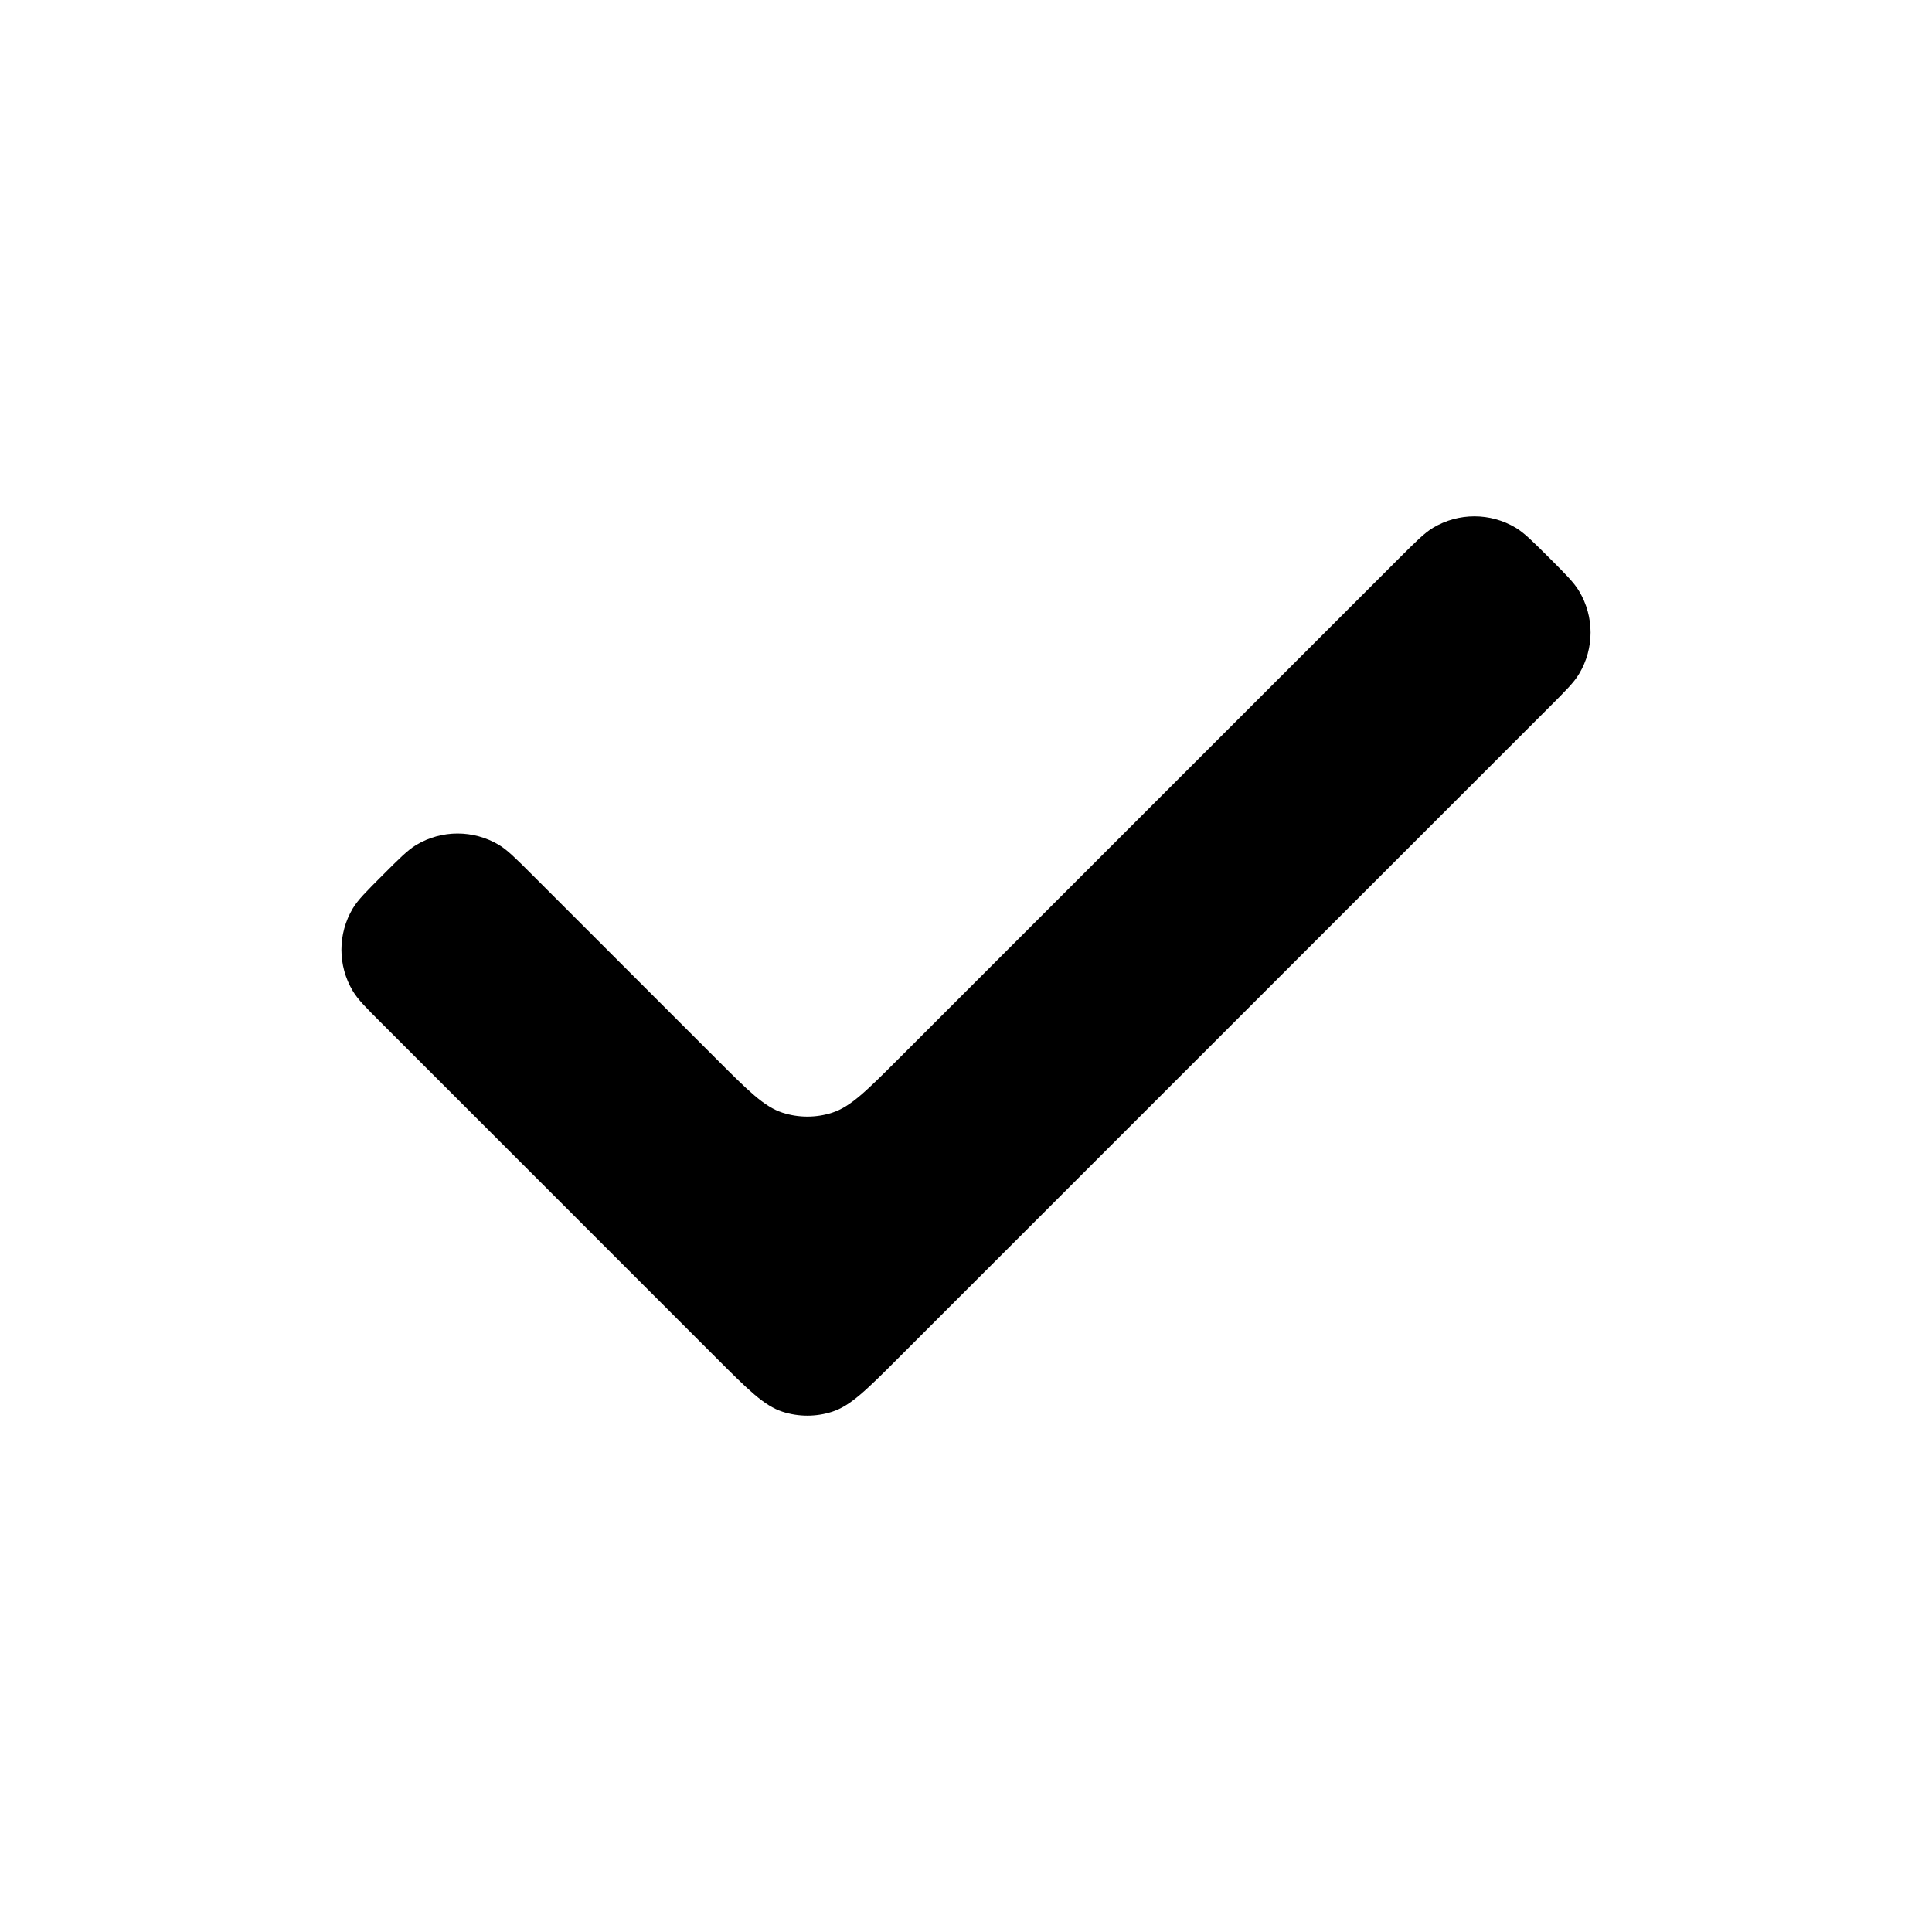
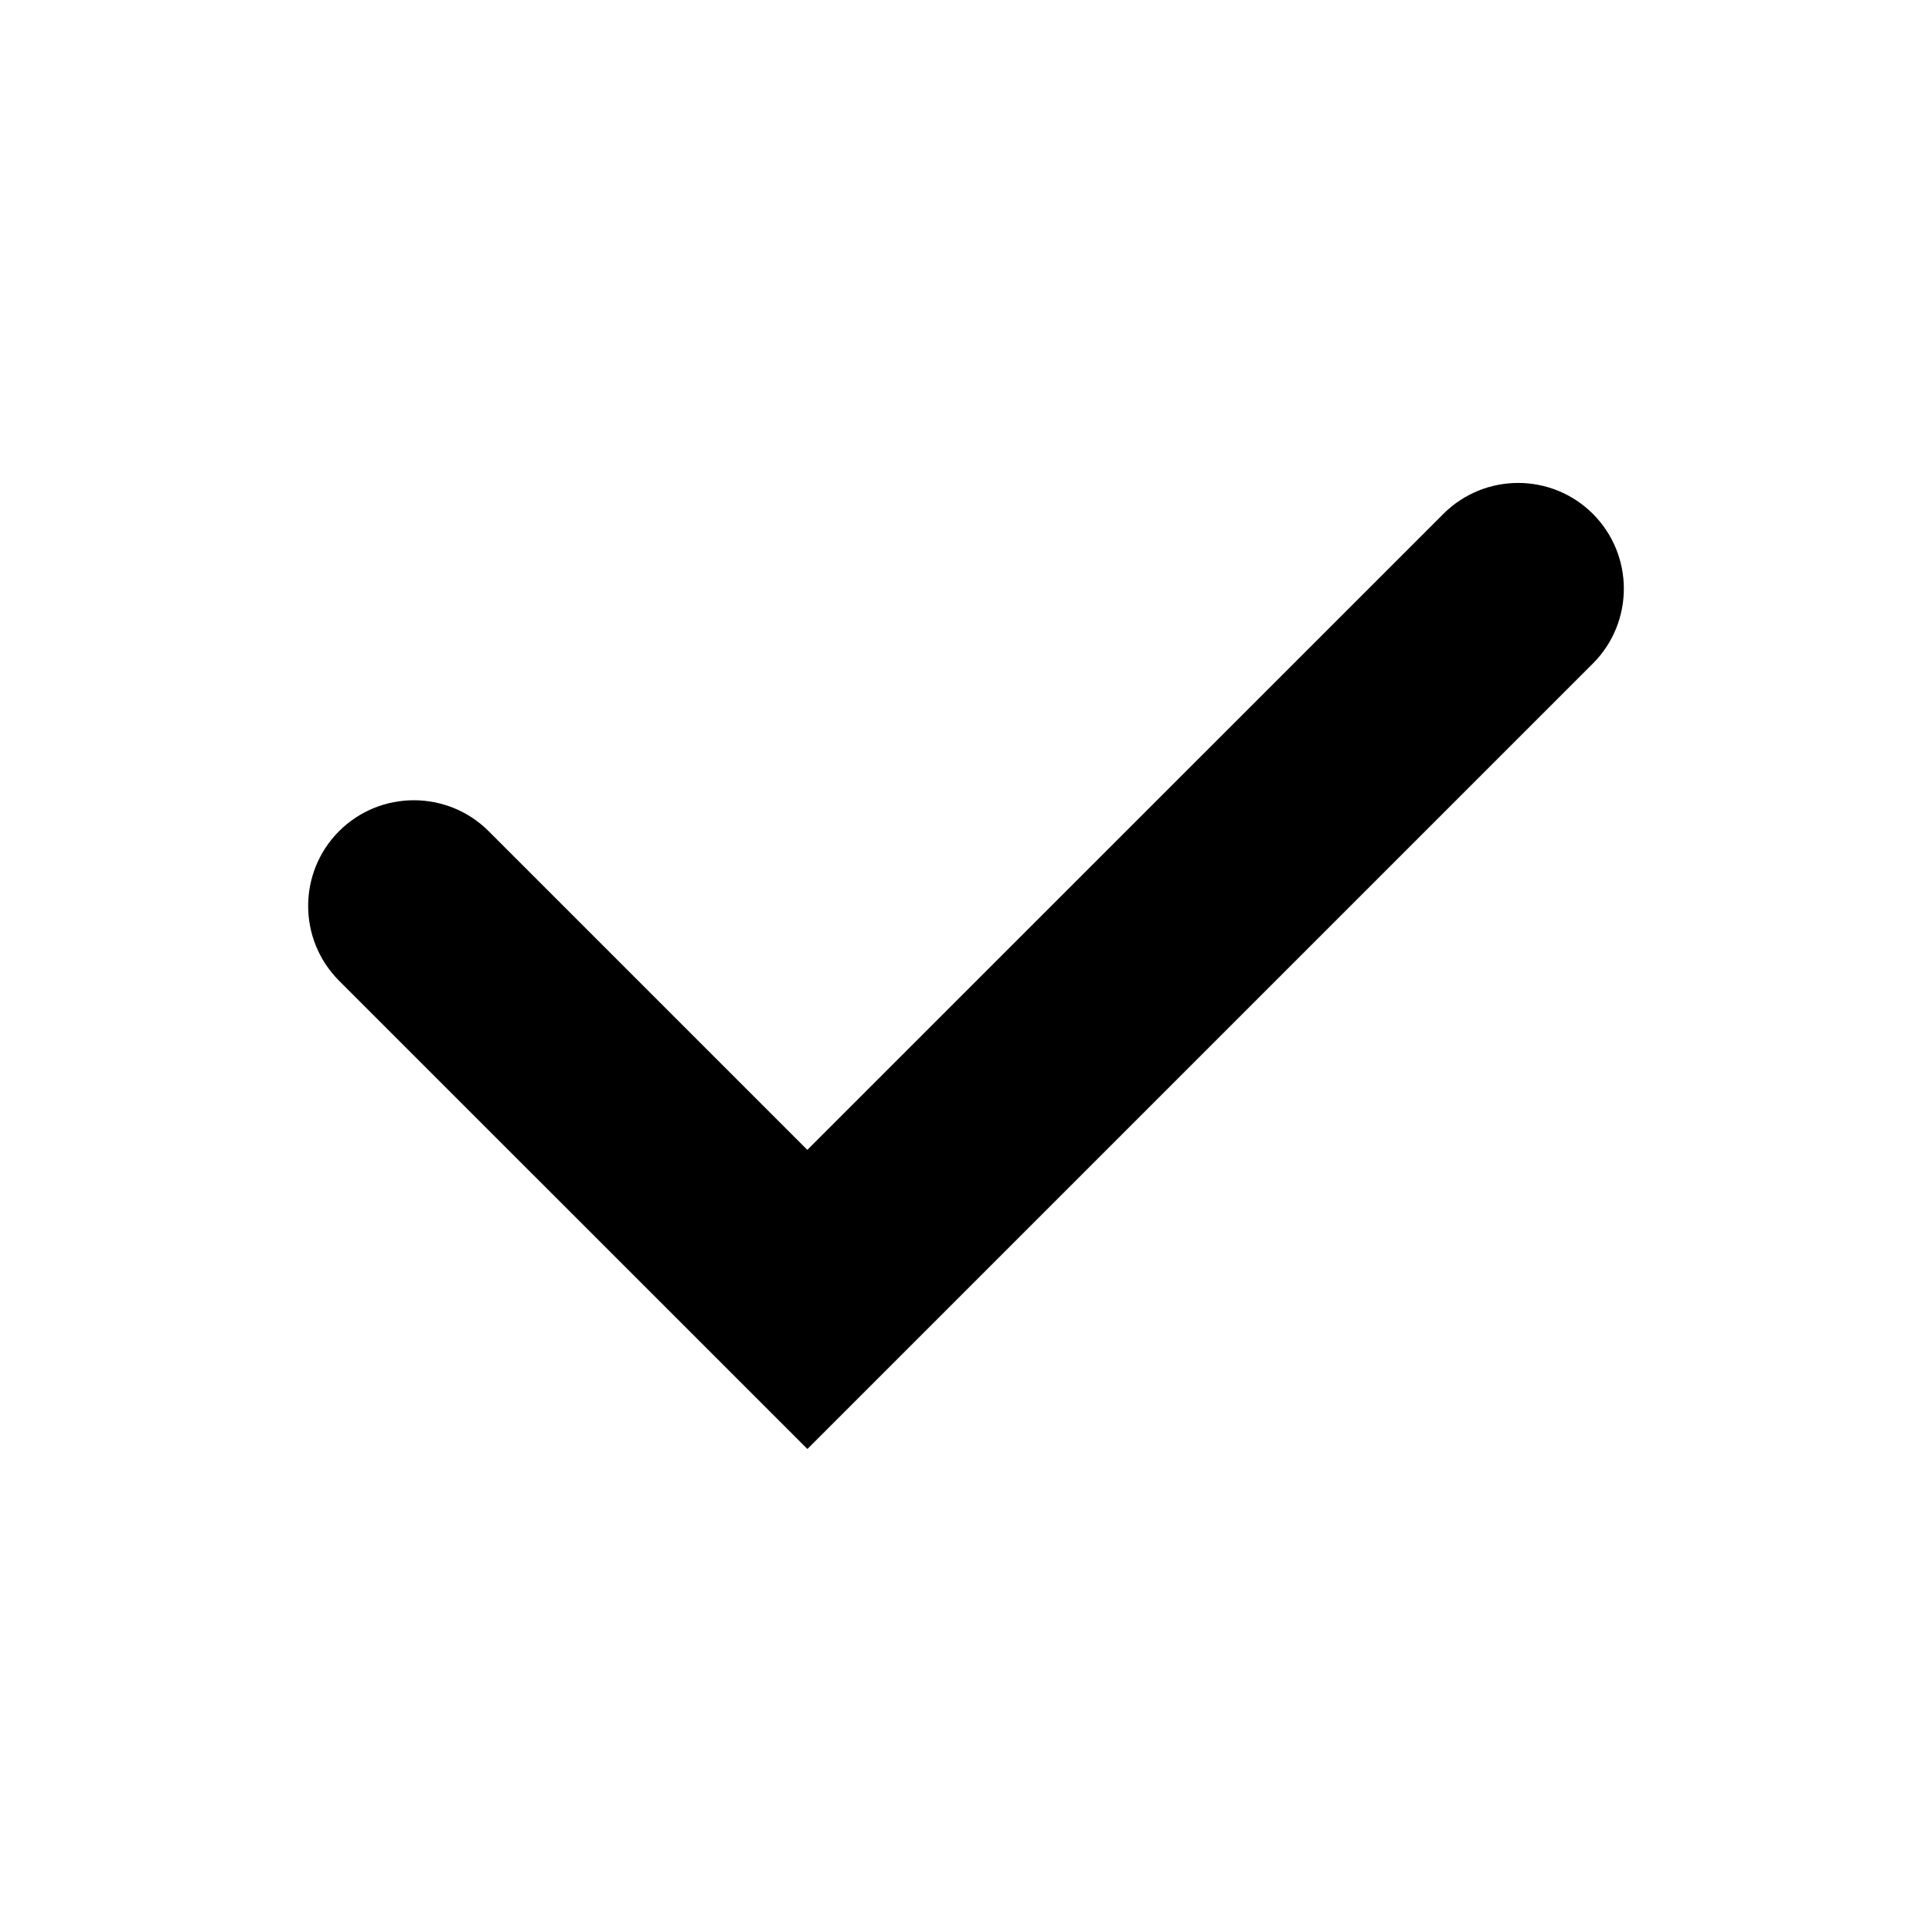
<svg xmlns="http://www.w3.org/2000/svg" width="24" height="24" viewBox="0 0 24 24" fill="none">
-   <path d="M19.244 6.928C19.038 6.723 18.935 6.62 18.829 6.556C18.513 6.367 18.118 6.367 17.802 6.556C17.696 6.62 17.593 6.723 17.387 6.928L11.161 13.154C10.765 13.55 10.567 13.748 10.338 13.822C10.138 13.887 9.921 13.887 9.72 13.822C9.492 13.748 9.294 13.55 8.898 13.154L6.613 10.869C6.407 10.663 6.304 10.56 6.198 10.496C5.882 10.307 5.487 10.307 5.171 10.496C5.065 10.56 4.962 10.663 4.756 10.869C4.55 11.075 4.447 11.178 4.383 11.284C4.194 11.601 4.194 11.995 4.383 12.311C4.447 12.418 4.55 12.521 4.756 12.726L8.898 16.869C9.294 17.265 9.492 17.463 9.72 17.537C9.921 17.602 10.138 17.602 10.338 17.537C10.567 17.463 10.765 17.265 11.161 16.869L19.244 8.786C19.45 8.58 19.553 8.477 19.616 8.371C19.806 8.054 19.806 7.66 19.616 7.343C19.553 7.237 19.45 7.134 19.244 6.928Z" fill="currentColor" />
+   <path d="M17.93 6.384C18.443 5.871 19.275 5.871 19.788 6.384C20.3 6.897 20.3 7.729 19.788 8.242L10.03 18L4.212 12.183C3.7 11.67 3.7 10.838 4.212 10.325C4.725 9.813 5.557 9.813 6.07 10.325L10.029 14.284L17.93 6.384Z" fill="currentColor" />
</svg>
